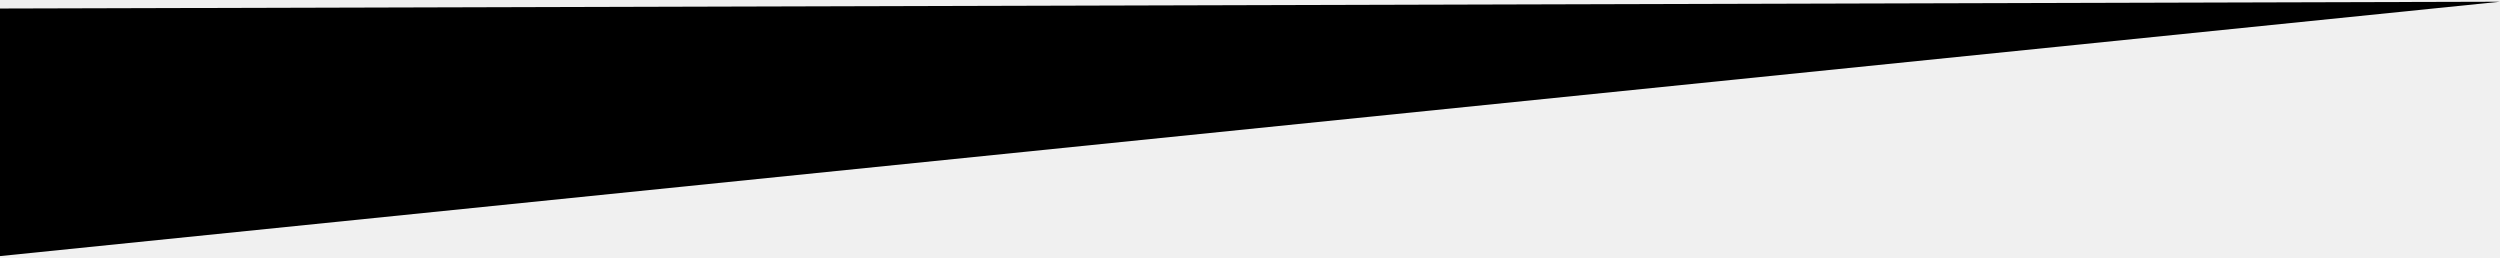
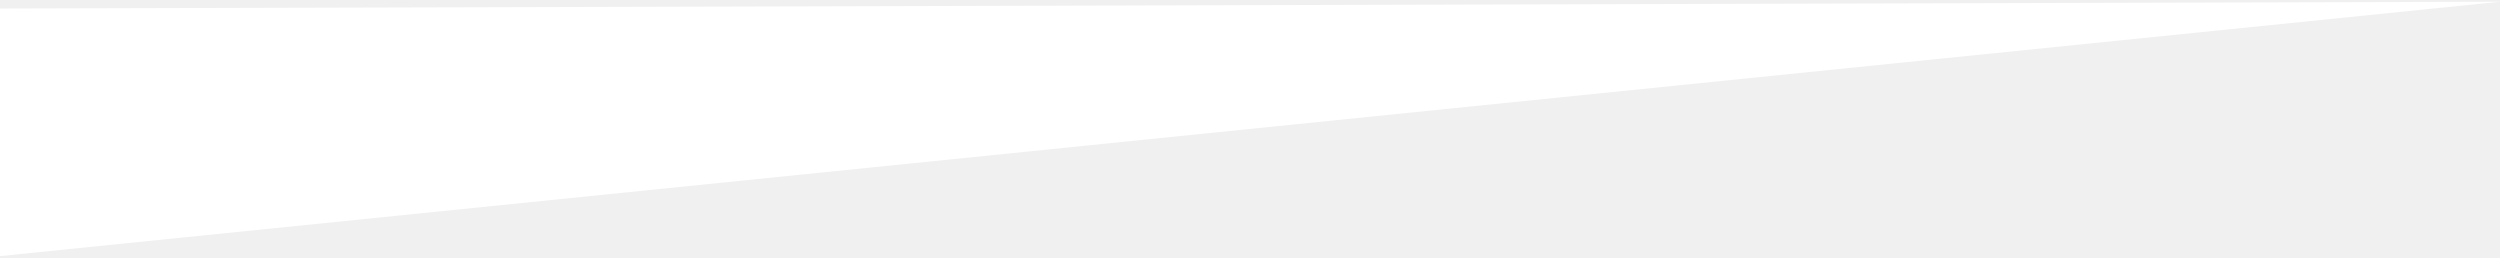
<svg xmlns="http://www.w3.org/2000/svg" viewBox="0 0 320.02 32.56" width="320" height="33">
  <g data-name="Слой 2">
-     <g data-name="Слой 1">
+     <g data-name="Слой 1" fill="#ffffff">
      <path d="M0 32.56L320.02 0 0 .87v31.69z" />
      <path class="cls-1" d="M0 32.56V.87" />
    </g>
  </g>
</svg>
